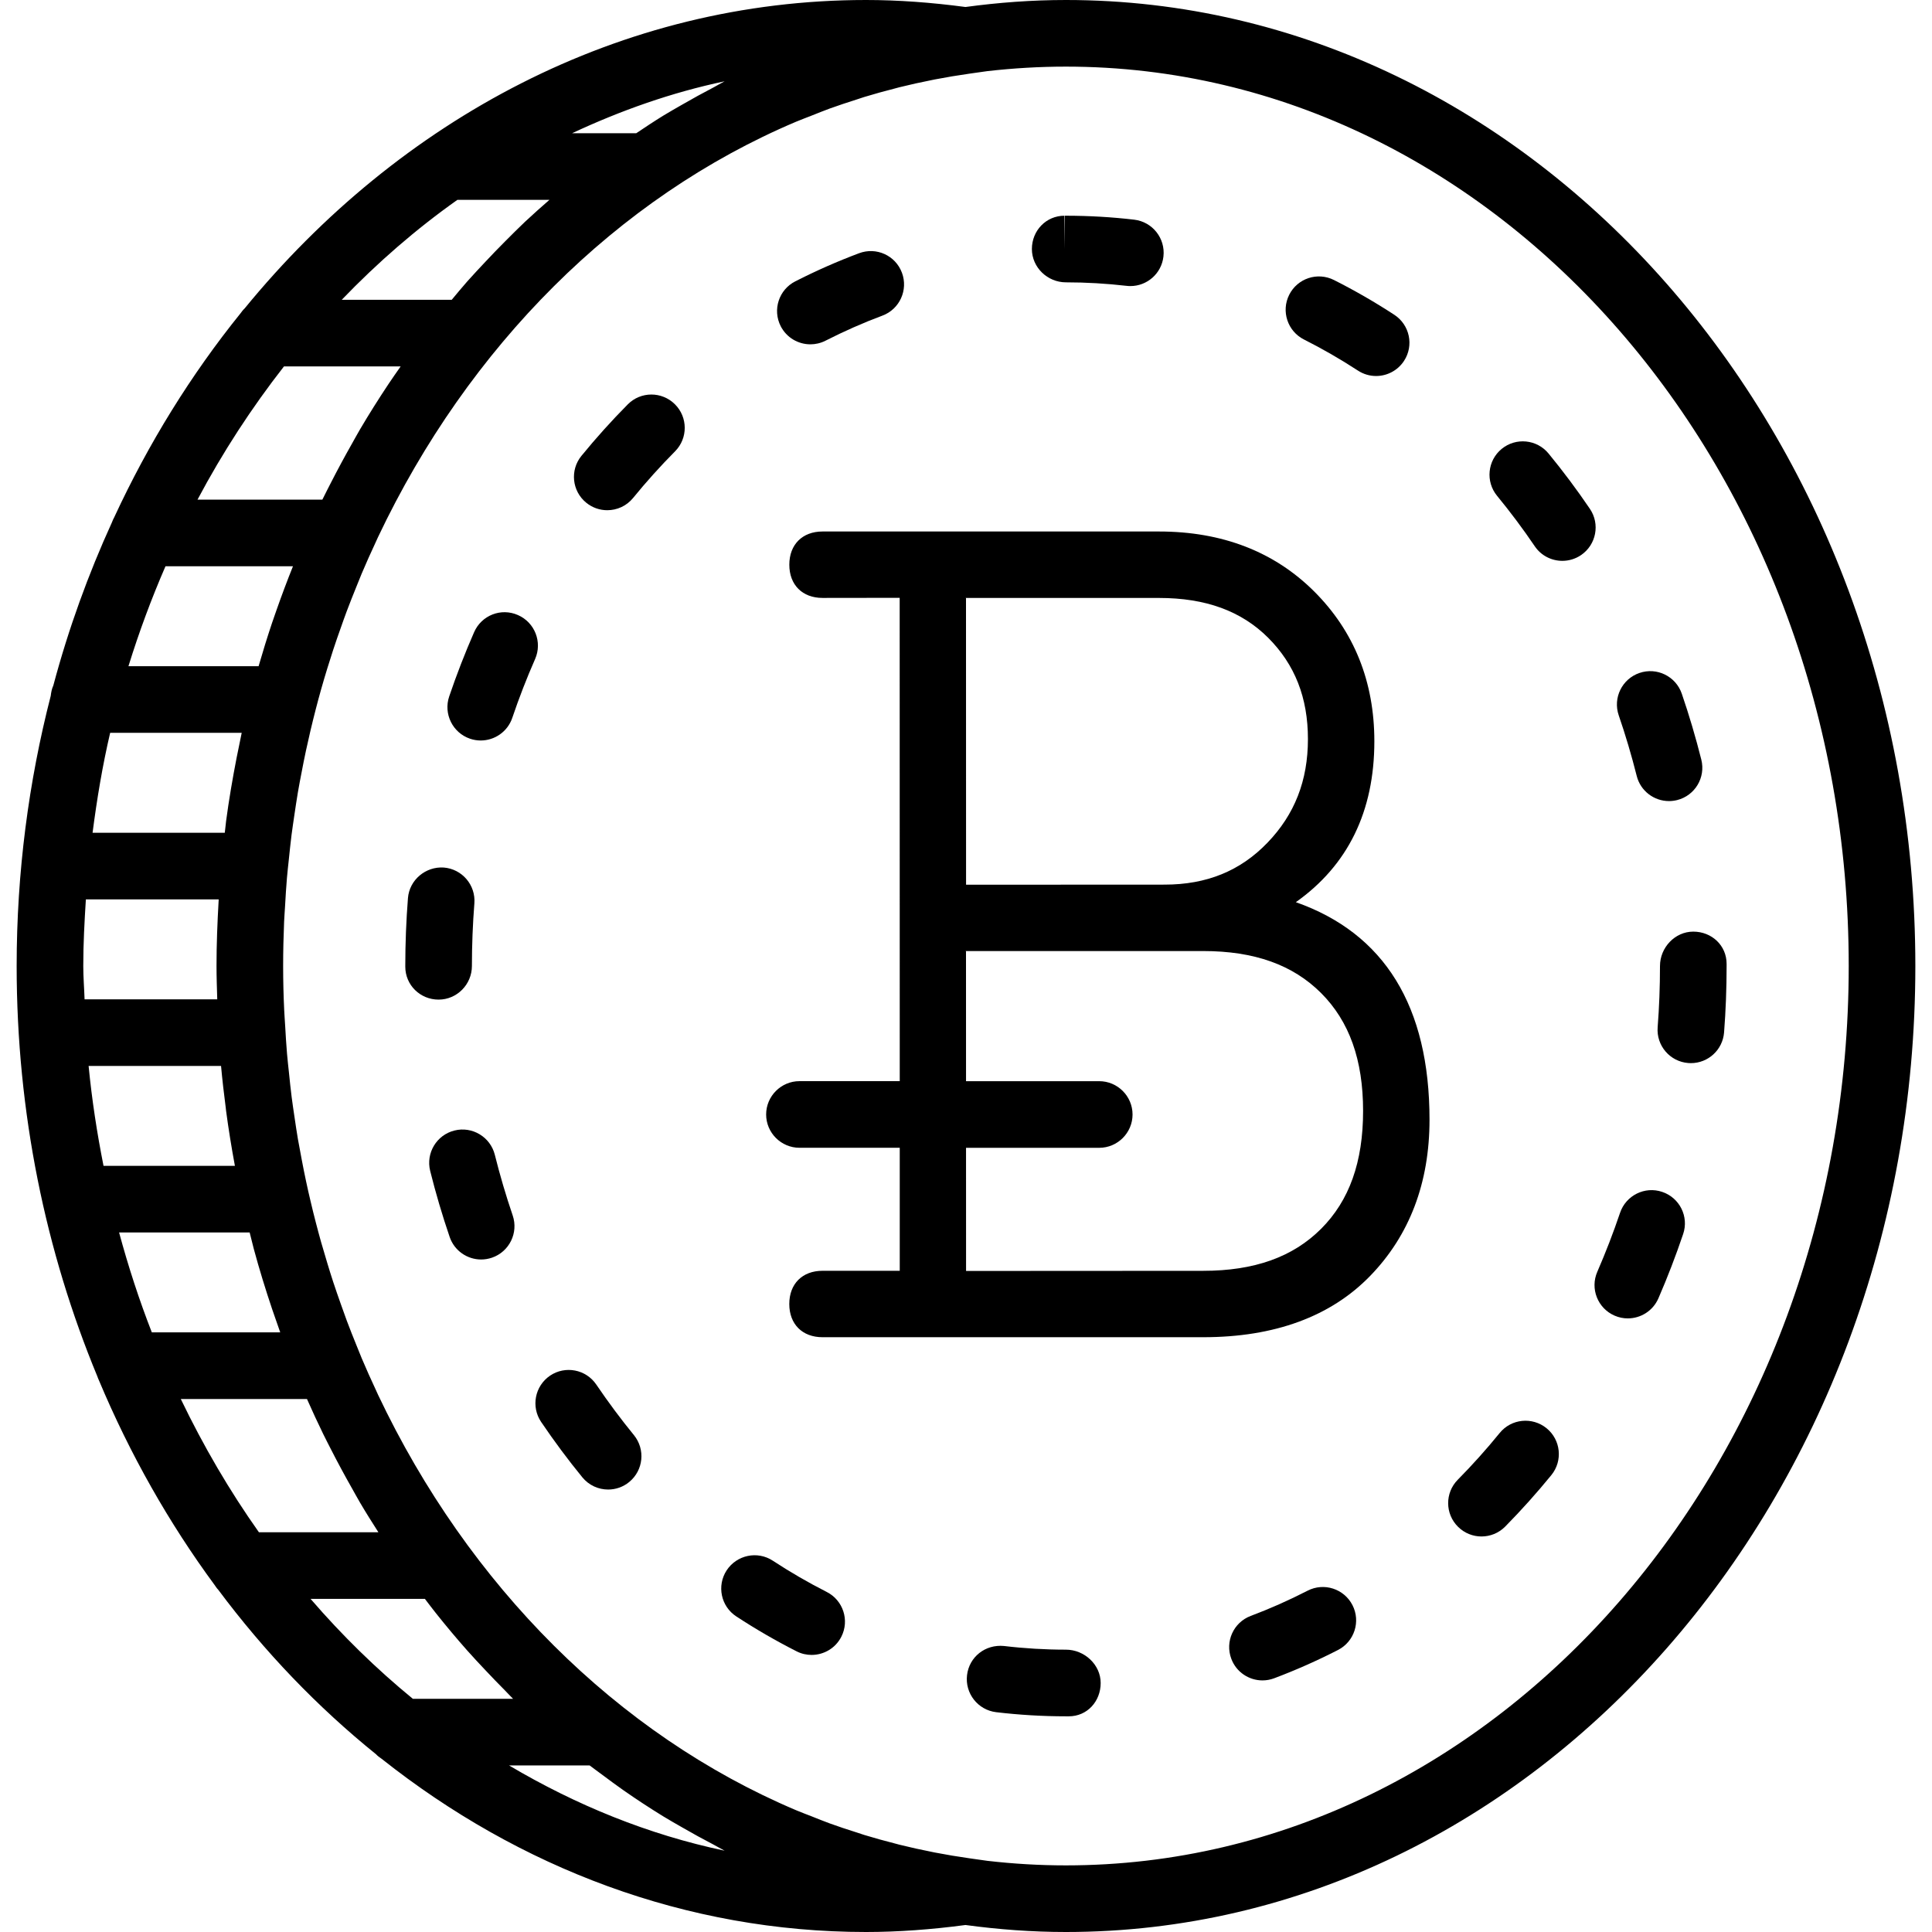
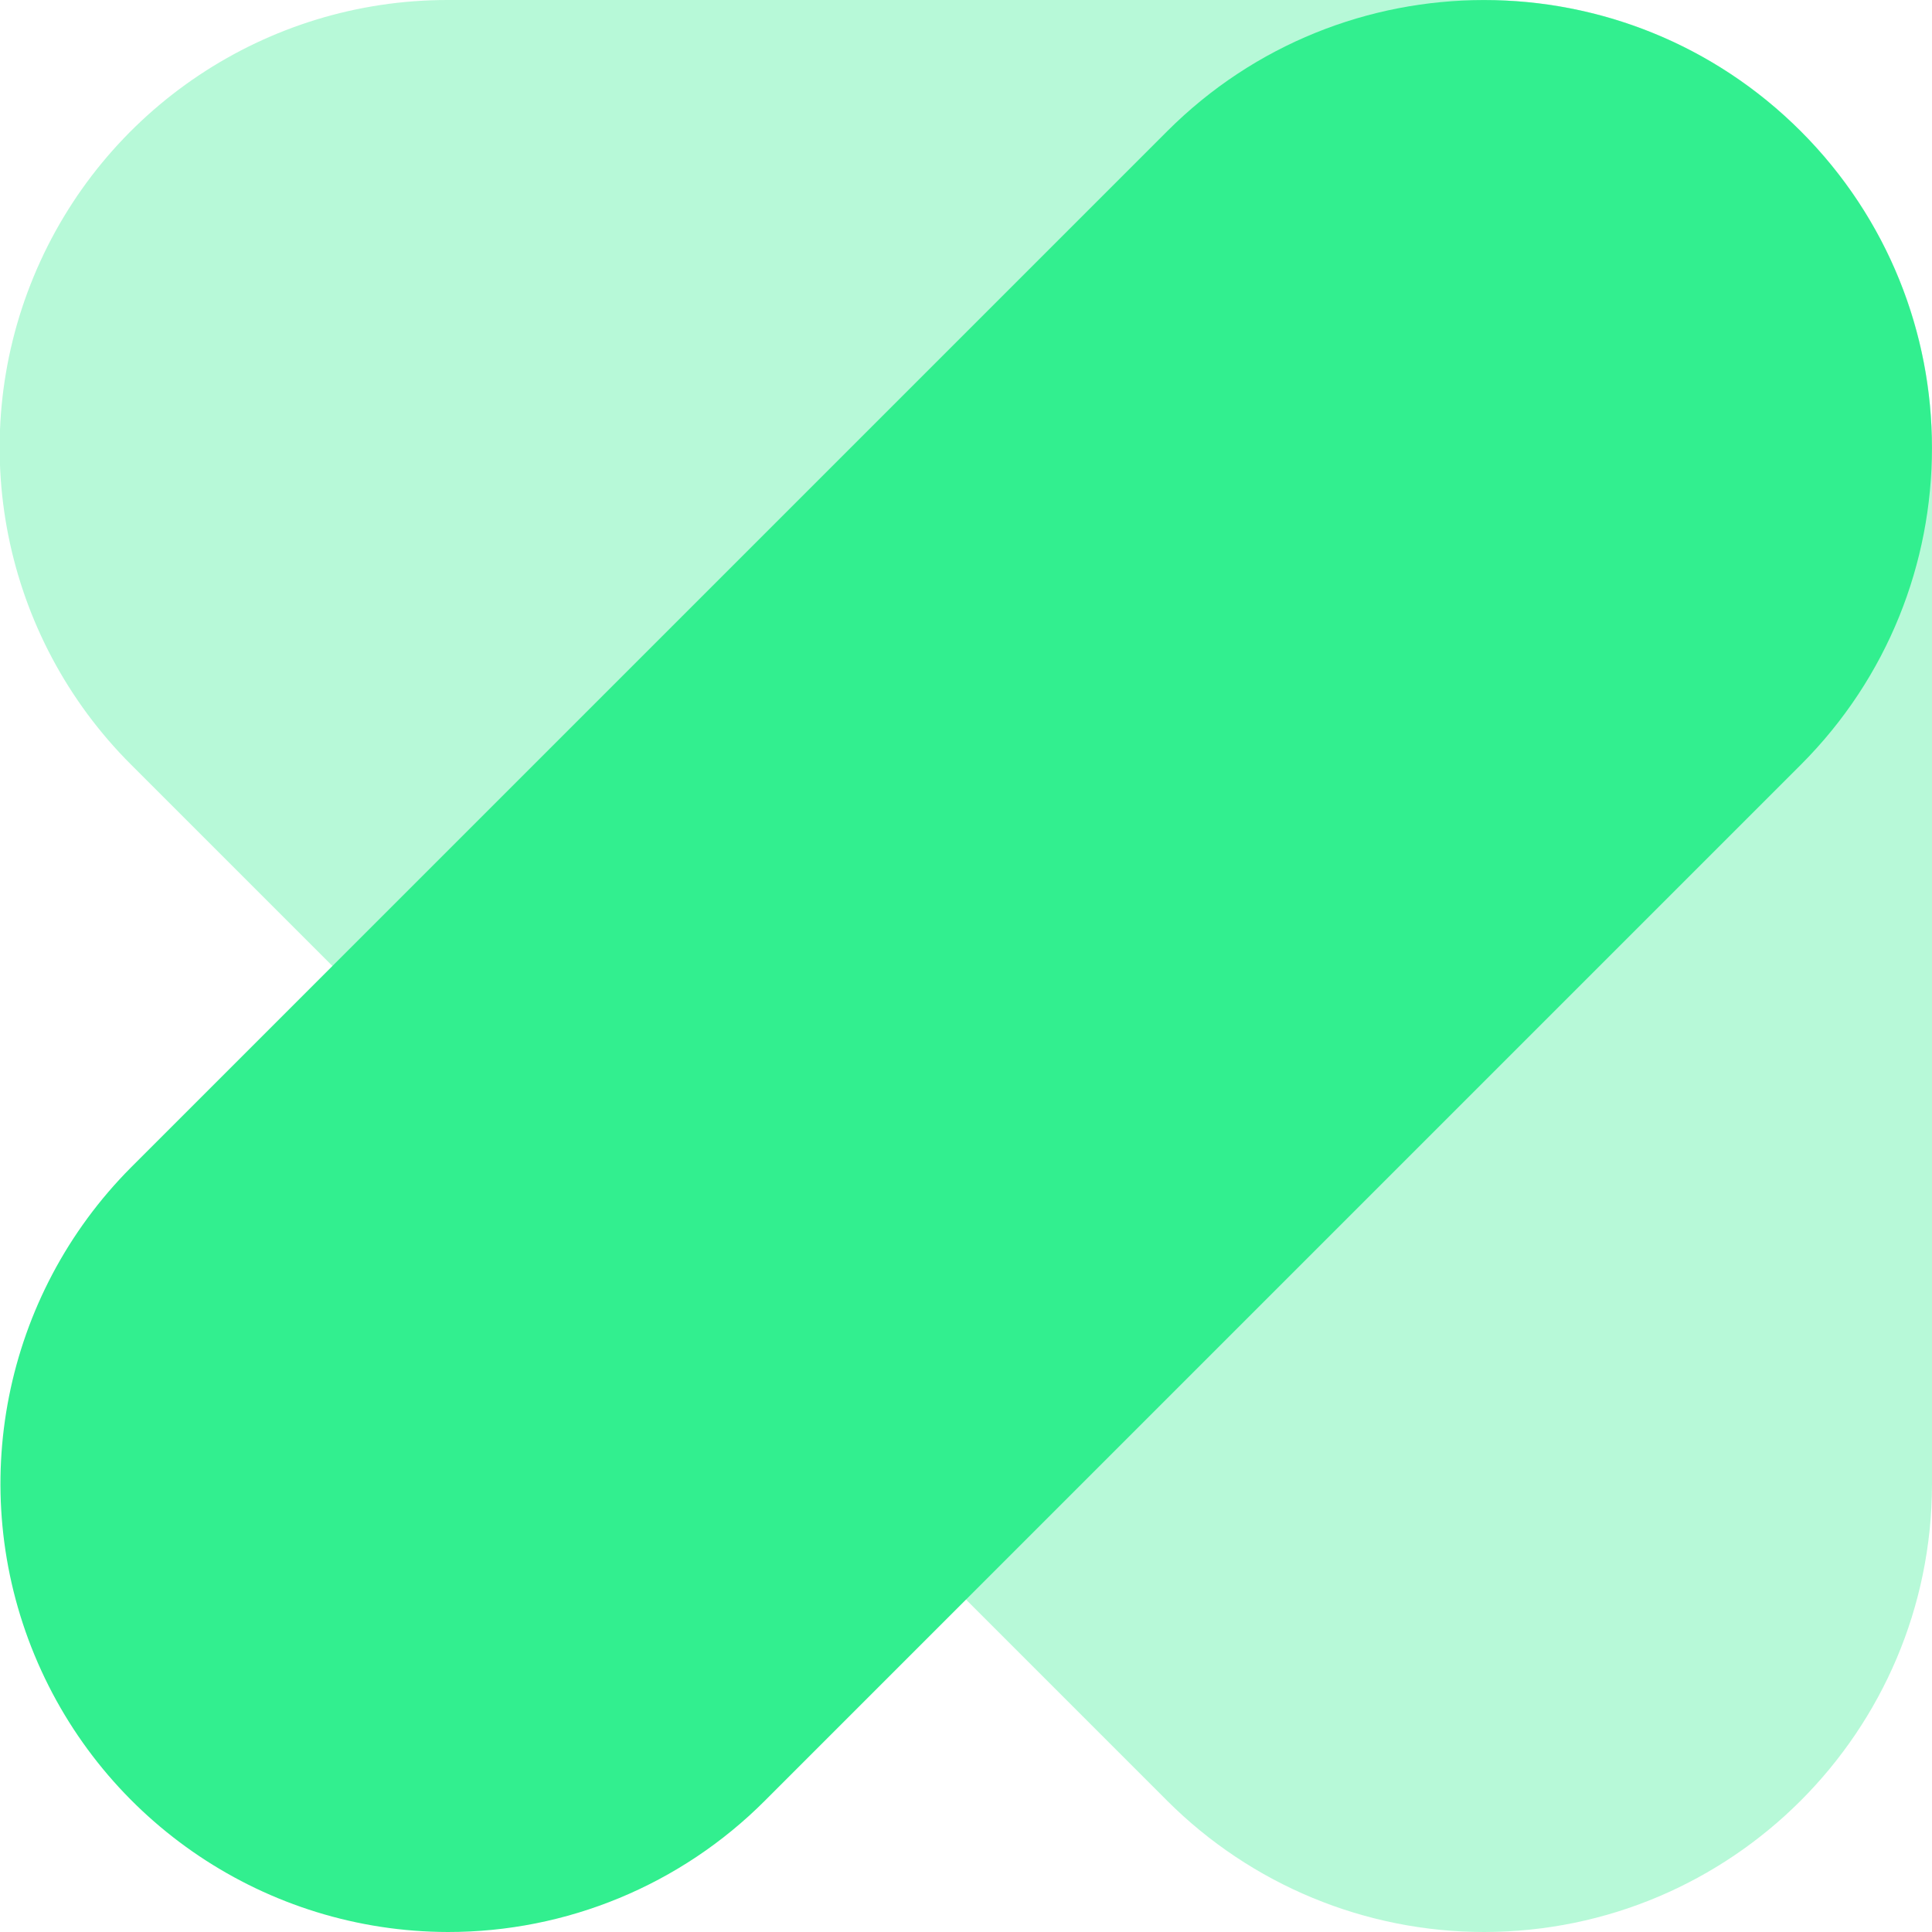
- <svg xmlns="http://www.w3.org/2000/svg" fill="#000000" height="800px" width="800px" version="1.1" id="Capa_1" viewBox="0 0 58 58" xml:space="preserve">
-   <g>
-     <path d="M32,0c-1.021,0-2.026,0.076-3.016,0.21C27.964,0.074,26.959,0,26,0C18.638,0,11.999,3.57,7.34,9.264   C7.293,9.306,7.258,9.356,7.22,9.407c-1.485,1.84-2.761,3.899-3.793,6.127c-0.026,0.048-0.048,0.094-0.066,0.146   c-0.711,1.557-1.305,3.194-1.76,4.899c-0.045,0.096-0.065,0.201-0.078,0.311C0.861,23.465,0.5,26.185,0.5,29   c0,4.405,0.872,8.581,2.424,12.324c0.014,0.039,0.027,0.076,0.045,0.112c0.931,2.22,2.102,4.284,3.476,6.15   c0.034,0.046,0.062,0.096,0.104,0.136c1.39,1.865,2.984,3.526,4.741,4.943c0.049,0.055,0.109,0.094,0.169,0.137   C15.586,56.074,20.598,58,26,58c0.959,0,1.964-0.074,2.984-0.21C29.974,57.924,30.979,58,32,58c14.061,0,25.5-13.009,25.5-29   S46.061,0,32,0z M21.419,2.625c-0.318,0.166-0.632,0.338-0.943,0.518c-0.189,0.109-0.38,0.216-0.566,0.33   C19.636,3.642,19.368,3.82,19.1,4h-1.926c1.462-0.684,2.989-1.224,4.579-1.559C21.64,2.498,21.532,2.566,21.419,2.625z M11.36,46   H7.773c-0.882-1.246-1.665-2.585-2.345-4h3.788c0.157,0.355,0.319,0.706,0.488,1.052c0.072,0.148,0.148,0.293,0.222,0.439   c0.206,0.404,0.42,0.801,0.642,1.192c0.081,0.144,0.16,0.289,0.243,0.431C10.988,45.415,11.173,45.708,11.36,46z M4.968,17h3.827   c-0.176,0.438-0.342,0.881-0.499,1.329c-0.043,0.123-0.086,0.245-0.128,0.368C8.024,19.127,7.89,19.561,7.763,20H3.856   C4.175,18.969,4.547,17.969,4.968,17z M2.5,29c0-0.674,0.036-1.338,0.078-2h3.987c-0.001,0.016-0.001,0.032-0.002,0.048   C6.526,27.694,6.5,28.343,6.5,29c0,0.335,0.012,0.667,0.022,1H2.539C2.528,29.666,2.5,29.337,2.5,29z M6.636,32   c0.038,0.421,0.087,0.839,0.141,1.255c0.004,0.03,0.006,0.061,0.01,0.092C6.861,33.903,6.951,34.454,7.052,35H3.108   c-0.195-0.982-0.349-1.981-0.448-3H6.636z M7.256,22c-0.026,0.119-0.048,0.239-0.073,0.358c-0.027,0.131-0.054,0.261-0.08,0.392   c-0.122,0.628-0.231,1.261-0.316,1.903c-0.004,0.03-0.006,0.061-0.01,0.092C6.766,24.83,6.759,24.915,6.748,25H2.779   c0.132-1.018,0.299-2.022,0.528-3H7.256z M7.495,37c0.031,0.123,0.06,0.247,0.093,0.37c0.011,0.043,0.021,0.087,0.033,0.13   c0.165,0.61,0.35,1.21,0.549,1.802c0.041,0.123,0.085,0.245,0.128,0.368c0.038,0.11,0.075,0.22,0.115,0.329H4.558   c-0.379-0.971-0.705-1.973-0.983-3H7.495z M10.811,12.885c-0.083,0.142-0.162,0.287-0.243,0.431   c-0.222,0.391-0.436,0.789-0.642,1.192c-0.074,0.146-0.15,0.291-0.222,0.439C9.695,14.965,9.686,14.982,9.677,15H5.929   c0.757-1.427,1.629-2.762,2.596-4h3.503c-0.122,0.175-0.245,0.348-0.363,0.526C11.37,11.969,11.084,12.422,10.811,12.885z    M13.731,6h2.763C16.247,6.216,16,6.434,15.759,6.66c-0.203,0.192-0.4,0.391-0.598,0.589c-0.196,0.197-0.39,0.396-0.58,0.6   c-0.186,0.199-0.373,0.396-0.554,0.6C13.868,8.629,13.716,8.815,13.561,9h-3.302C11.333,7.883,12.492,6.876,13.731,6z M9.324,48   h3.432c0.113,0.148,0.225,0.297,0.341,0.442c0.302,0.379,0.612,0.749,0.931,1.109c0.181,0.205,0.368,0.402,0.554,0.6   c0.191,0.203,0.384,0.403,0.58,0.6c0.081,0.082,0.159,0.169,0.241,0.249h-3.008C11.297,50.101,10.27,49.097,9.324,48z    M21.753,55.559c-2.293-0.483-4.46-1.369-6.47-2.559h2.419c0.125,0.096,0.253,0.187,0.379,0.281   c0.213,0.158,0.424,0.317,0.641,0.468c0.389,0.271,0.785,0.531,1.187,0.778c0.187,0.115,0.377,0.221,0.566,0.33   c0.311,0.18,0.625,0.353,0.943,0.518C21.532,55.434,21.64,55.502,21.753,55.559z M32,56c-0.794,0-1.579-0.047-2.354-0.136   l-0.397-0.056c-0.049-0.007-0.098-0.014-0.147-0.021c-0.348-0.049-0.693-0.107-1.036-0.173c-0.025-0.005-0.049-0.01-0.073-0.015   c-0.335-0.066-0.667-0.139-0.996-0.221c-0.044-0.011-0.087-0.023-0.13-0.035c-0.309-0.079-0.616-0.163-0.92-0.256   c-0.082-0.025-0.162-0.054-0.243-0.08c-0.265-0.084-0.529-0.17-0.789-0.265c-0.185-0.067-0.367-0.142-0.549-0.214   c-0.156-0.061-0.313-0.119-0.467-0.184c-5.376-2.276-9.834-6.748-12.546-12.464c-0.024-0.052-0.047-0.104-0.071-0.156   c-0.146-0.312-0.288-0.628-0.423-0.948c-0.053-0.125-0.102-0.252-0.153-0.378c-0.102-0.25-0.202-0.501-0.297-0.755   c-0.06-0.161-0.117-0.324-0.175-0.487c-0.079-0.223-0.157-0.447-0.232-0.674c-0.06-0.183-0.117-0.367-0.173-0.552   c-0.065-0.212-0.128-0.425-0.189-0.64c-0.055-0.195-0.107-0.391-0.158-0.587c-0.055-0.21-0.107-0.422-0.157-0.635   c-0.048-0.201-0.094-0.403-0.137-0.607c-0.046-0.213-0.088-0.428-0.129-0.643c-0.039-0.204-0.078-0.409-0.114-0.614   c-0.038-0.222-0.071-0.446-0.104-0.671c-0.03-0.201-0.06-0.401-0.086-0.604c-0.031-0.24-0.055-0.483-0.08-0.725   c-0.02-0.189-0.042-0.377-0.058-0.567c-0.024-0.278-0.04-0.558-0.056-0.839c-0.009-0.158-0.022-0.314-0.029-0.472   C8.511,29.889,8.5,29.446,8.5,29s0.011-0.889,0.029-1.33c0.007-0.158,0.02-0.315,0.029-0.472c0.016-0.28,0.032-0.561,0.056-0.839   c0.016-0.19,0.038-0.378,0.058-0.567c0.025-0.242,0.05-0.485,0.08-0.725c0.026-0.202,0.057-0.403,0.086-0.604   c0.033-0.224,0.067-0.448,0.104-0.671c0.035-0.206,0.074-0.41,0.114-0.614c0.041-0.215,0.083-0.43,0.129-0.643   c0.044-0.203,0.09-0.405,0.137-0.607c0.05-0.213,0.103-0.424,0.157-0.635c0.051-0.197,0.103-0.392,0.158-0.587   c0.06-0.215,0.124-0.428,0.189-0.64C9.884,19.884,9.94,19.699,10,19.517c0.074-0.226,0.152-0.45,0.232-0.674   c0.058-0.163,0.114-0.326,0.175-0.487c0.095-0.254,0.196-0.505,0.297-0.755c0.051-0.126,0.1-0.253,0.153-0.378   c0.135-0.32,0.277-0.635,0.423-0.948c0.024-0.052,0.047-0.105,0.071-0.156c2.712-5.717,7.171-10.189,12.546-12.464   c0.154-0.065,0.311-0.122,0.467-0.184c0.183-0.072,0.365-0.147,0.549-0.214c0.261-0.094,0.525-0.181,0.789-0.265   c0.081-0.026,0.162-0.055,0.243-0.08c0.304-0.093,0.611-0.177,0.92-0.256c0.044-0.011,0.087-0.024,0.13-0.035   c0.329-0.082,0.661-0.155,0.996-0.221c0.025-0.005,0.049-0.01,0.073-0.015c0.343-0.066,0.688-0.124,1.036-0.173   c0.049-0.007,0.098-0.015,0.147-0.021l0.397-0.056C30.421,2.047,31.206,2,32,2c12.958,0,23.5,12.112,23.5,27S44.958,56,32,56z" />
-     <path d="M32,8.476c0.606,0,1.219,0.036,1.818,0.105c0.04,0.005,0.079,0.007,0.117,0.007c0.501,0,0.933-0.375,0.992-0.884   c0.064-0.548-0.329-1.045-0.877-1.109c-0.673-0.079-1.358-0.119-2.068-0.119c-0.004,0-0.008,0-0.012,0l-0.013,1v-1   c-0.553,0-0.979,0.447-0.979,1C30.979,8.029,31.447,8.476,32,8.476z" />
-     <path d="M39.146,10.192c0.552,0.278,1.097,0.592,1.62,0.933c0.168,0.11,0.357,0.163,0.545,0.163c0.326,0,0.646-0.16,0.839-0.454   c0.302-0.462,0.171-1.082-0.292-1.384c-0.585-0.382-1.194-0.733-1.812-1.044c-0.495-0.249-1.095-0.05-1.343,0.443   C38.455,9.342,38.653,9.943,39.146,10.192z" />
-     <path d="M49.135,23.292c0.113,0.454,0.521,0.757,0.969,0.757c0.081,0,0.162-0.01,0.244-0.03c0.536-0.134,0.861-0.677,0.727-1.213   c-0.167-0.665-0.364-1.332-0.587-1.982c-0.18-0.522-0.748-0.801-1.271-0.621c-0.522,0.179-0.801,0.748-0.622,1.271   C48.8,22.069,48.981,22.681,49.135,23.292z" />
-     <path d="M45.022,43.019c-0.397,0.488-0.82,0.96-1.259,1.404c-0.388,0.393-0.384,1.026,0.01,1.414   c0.194,0.192,0.448,0.289,0.702,0.289c0.258,0,0.516-0.099,0.712-0.297c0.482-0.489,0.948-1.009,1.386-1.546   c0.349-0.429,0.284-1.059-0.145-1.407S45.37,42.591,45.022,43.019z" />
-     <path d="M47.73,15.276c-0.387-0.571-0.805-1.13-1.242-1.662c-0.352-0.426-0.98-0.488-1.408-0.137   c-0.426,0.351-0.487,0.981-0.137,1.408c0.398,0.484,0.779,0.993,1.131,1.513c0.193,0.286,0.509,0.439,0.829,0.439   c0.193,0,0.388-0.056,0.56-0.172C47.92,16.355,48.04,15.733,47.73,15.276z" />
-     <path d="M39.254,47.754c-0.555,0.285-1.129,0.54-1.706,0.757c-0.517,0.194-0.778,0.771-0.583,1.288   c0.15,0.401,0.531,0.648,0.936,0.648c0.117,0,0.236-0.021,0.353-0.065c0.648-0.244,1.293-0.53,1.915-0.849   c0.491-0.252,0.685-0.855,0.433-1.346C40.35,47.696,39.747,47.5,39.254,47.754z" />
-     <path d="M32,49.524c-0.621,0-1.247-0.037-1.857-0.11c-0.564-0.056-1.047,0.327-1.112,0.875c-0.065,0.548,0.326,1.046,0.874,1.112   c0.69,0.082,1.396,0.124,2.096,0.124h0.085c0.553,0,0.957-0.448,0.957-1S32.553,49.524,32,49.524z" />
-     <path d="M49.902,35.782c-0.522-0.179-1.091,0.105-1.267,0.628c-0.202,0.598-0.432,1.193-0.683,1.77   c-0.221,0.506,0.012,1.096,0.518,1.316c0.13,0.057,0.266,0.083,0.398,0.083c0.387,0,0.754-0.225,0.918-0.601   c0.273-0.629,0.523-1.278,0.743-1.93C50.707,36.526,50.426,35.959,49.902,35.782z" />
-     <path d="M50.834,27.968c-0.553,0-1,0.48-1,1.032c0,0.617-0.023,1.236-0.07,1.839c-0.043,0.551,0.369,1.032,0.92,1.074   c0.026,0.002,0.053,0.003,0.078,0.003c0.518,0,0.955-0.398,0.996-0.923c0.051-0.654,0.076-1.325,0.076-1.993v-0.064   C51.834,28.383,51.387,27.968,50.834,27.968z" />
-     <path d="M14.167,29c0-0.623,0.025-1.256,0.074-1.88c0.043-0.551-0.368-1.032-0.919-1.076c-0.541-0.036-1.031,0.368-1.075,0.918   c-0.053,0.676-0.08,1.362-0.08,2.037v0.021c0,0.552,0.447,0.989,1,0.989S14.167,29.552,14.167,29z" />
-     <path d="M14.855,34.668c-0.134-0.536-0.678-0.863-1.212-0.729c-0.536,0.133-0.862,0.676-0.729,1.212   c0.166,0.666,0.363,1.333,0.585,1.983c0.142,0.416,0.53,0.677,0.946,0.677c0.107,0,0.216-0.018,0.323-0.054   c0.522-0.179,0.802-0.747,0.623-1.27C15.188,35.892,15.008,35.28,14.855,34.668z" />
-     <path d="M24.329,10.337c0.152,0,0.308-0.035,0.453-0.109c0.558-0.284,1.133-0.538,1.709-0.753c0.517-0.193,0.779-0.77,0.586-1.287   c-0.193-0.518-0.767-0.781-1.287-0.586c-0.646,0.242-1.291,0.526-1.916,0.845c-0.492,0.25-0.688,0.853-0.437,1.345   C23.614,10.138,23.965,10.337,24.329,10.337z" />
-     <path d="M15.55,18.465c-0.509-0.226-1.096,0.008-1.317,0.514c-0.274,0.626-0.526,1.275-0.748,1.929   c-0.177,0.523,0.104,1.091,0.626,1.269c0.106,0.036,0.215,0.053,0.321,0.053c0.417,0,0.806-0.263,0.947-0.679   c0.203-0.6,0.434-1.195,0.686-1.768C16.286,19.277,16.056,18.687,15.55,18.465z" />
-     <path d="M24.818,47.791c-0.552-0.28-1.097-0.596-1.618-0.938c-0.462-0.303-1.081-0.172-1.385,0.289   c-0.302,0.462-0.173,1.082,0.289,1.384c0.583,0.382,1.191,0.734,1.81,1.048c0.145,0.074,0.299,0.108,0.451,0.108   c0.365,0,0.717-0.2,0.893-0.547C25.508,48.643,25.312,48.041,24.818,47.791z" />
-     <path d="M17.902,41.567c-0.31-0.458-0.931-0.578-1.389-0.269c-0.457,0.31-0.577,0.931-0.268,1.389   c0.392,0.579,0.808,1.139,1.238,1.664c0.198,0.241,0.484,0.366,0.774,0.366c0.223,0,0.447-0.074,0.633-0.227   c0.428-0.351,0.489-0.98,0.14-1.408C18.64,42.605,18.26,42.095,17.902,41.567z" />
-     <path d="M18.846,12.14c-0.482,0.486-0.95,1.006-1.39,1.544c-0.35,0.428-0.286,1.058,0.142,1.407   c0.186,0.152,0.41,0.226,0.632,0.226c0.29,0,0.578-0.125,0.775-0.367c0.399-0.489,0.823-0.96,1.261-1.401   c0.389-0.392,0.387-1.025-0.006-1.414C19.868,11.746,19.235,11.747,18.846,12.14z" />
-     <path d="M38.902,27.084c1.565-1.107,2.357-2.728,2.357-4.831c0-1.785-0.606-3.298-1.803-4.494c-1.197-1.196-2.765-1.803-4.66-1.803   H24.693c-0.605,0-0.997,0.392-0.997,0.997s0.391,0.997,0.997,0.997l2.316-0.003l0.002,14.51H24c-0.55,0-1,0.45-1,1s0.45,1,1,1   h3.011l0,3.693h-2.319c-0.605,0-0.997,0.392-0.997,0.997s0.391,0.997,0.997,0.997h11.429c2.14,0,3.827-0.619,5.013-1.841   c1.182-1.218,1.781-2.795,1.781-4.688C42.915,30.213,41.567,28.022,38.902,27.084z M29,17.951h5.796   c1.398,0,2.469,0.391,3.274,1.194c0.804,0.805,1.195,1.8,1.195,3.042c0,1.246-0.398,2.265-1.218,3.115   c-0.814,0.845-1.824,1.255-3.085,1.255l-5.96,0.003L29,17.956C29,17.956,28.958,17.951,29,17.951z M39.66,36.89   c-0.849,0.849-2.006,1.261-3.539,1.261l-7.119,0.004l-0.001-3.697H33c0.55,0,1-0.45,1-1s-0.45-1-1-1h-3.999L29,28.557   c0,0-0.043-0.006-0.001-0.006h7.122c1.533,0,2.69,0.412,3.539,1.261c0.849,0.85,1.261,2.007,1.261,3.539S40.509,36.041,39.66,36.89   z" />
+ <svg xmlns="http://www.w3.org/2000/svg" width="34" height="34" viewBox="0 0 34 34">
+   <g fill="#32ef8f">
+     <path d="M26.12,34a7.89,7.89,0,0,1-5.58-2.31L2.31,13.46A7.88,7.88,0,0,1,7.88,0H26.12A7.88,7.88,0,0,1,34,7.88V26.12A7.89,7.89,0,0,1,26.12,34Z" opacity=".35" />
+     <path d="M7.88 34A7.89 7.89 0 0 1 2.31 20.54L20.54 2.31A7.88 7.88 0 1 1 31.69 13.46L13.46 31.69A7.87 7.87 0 0 1 7.88 34" />
  </g>
</svg>
